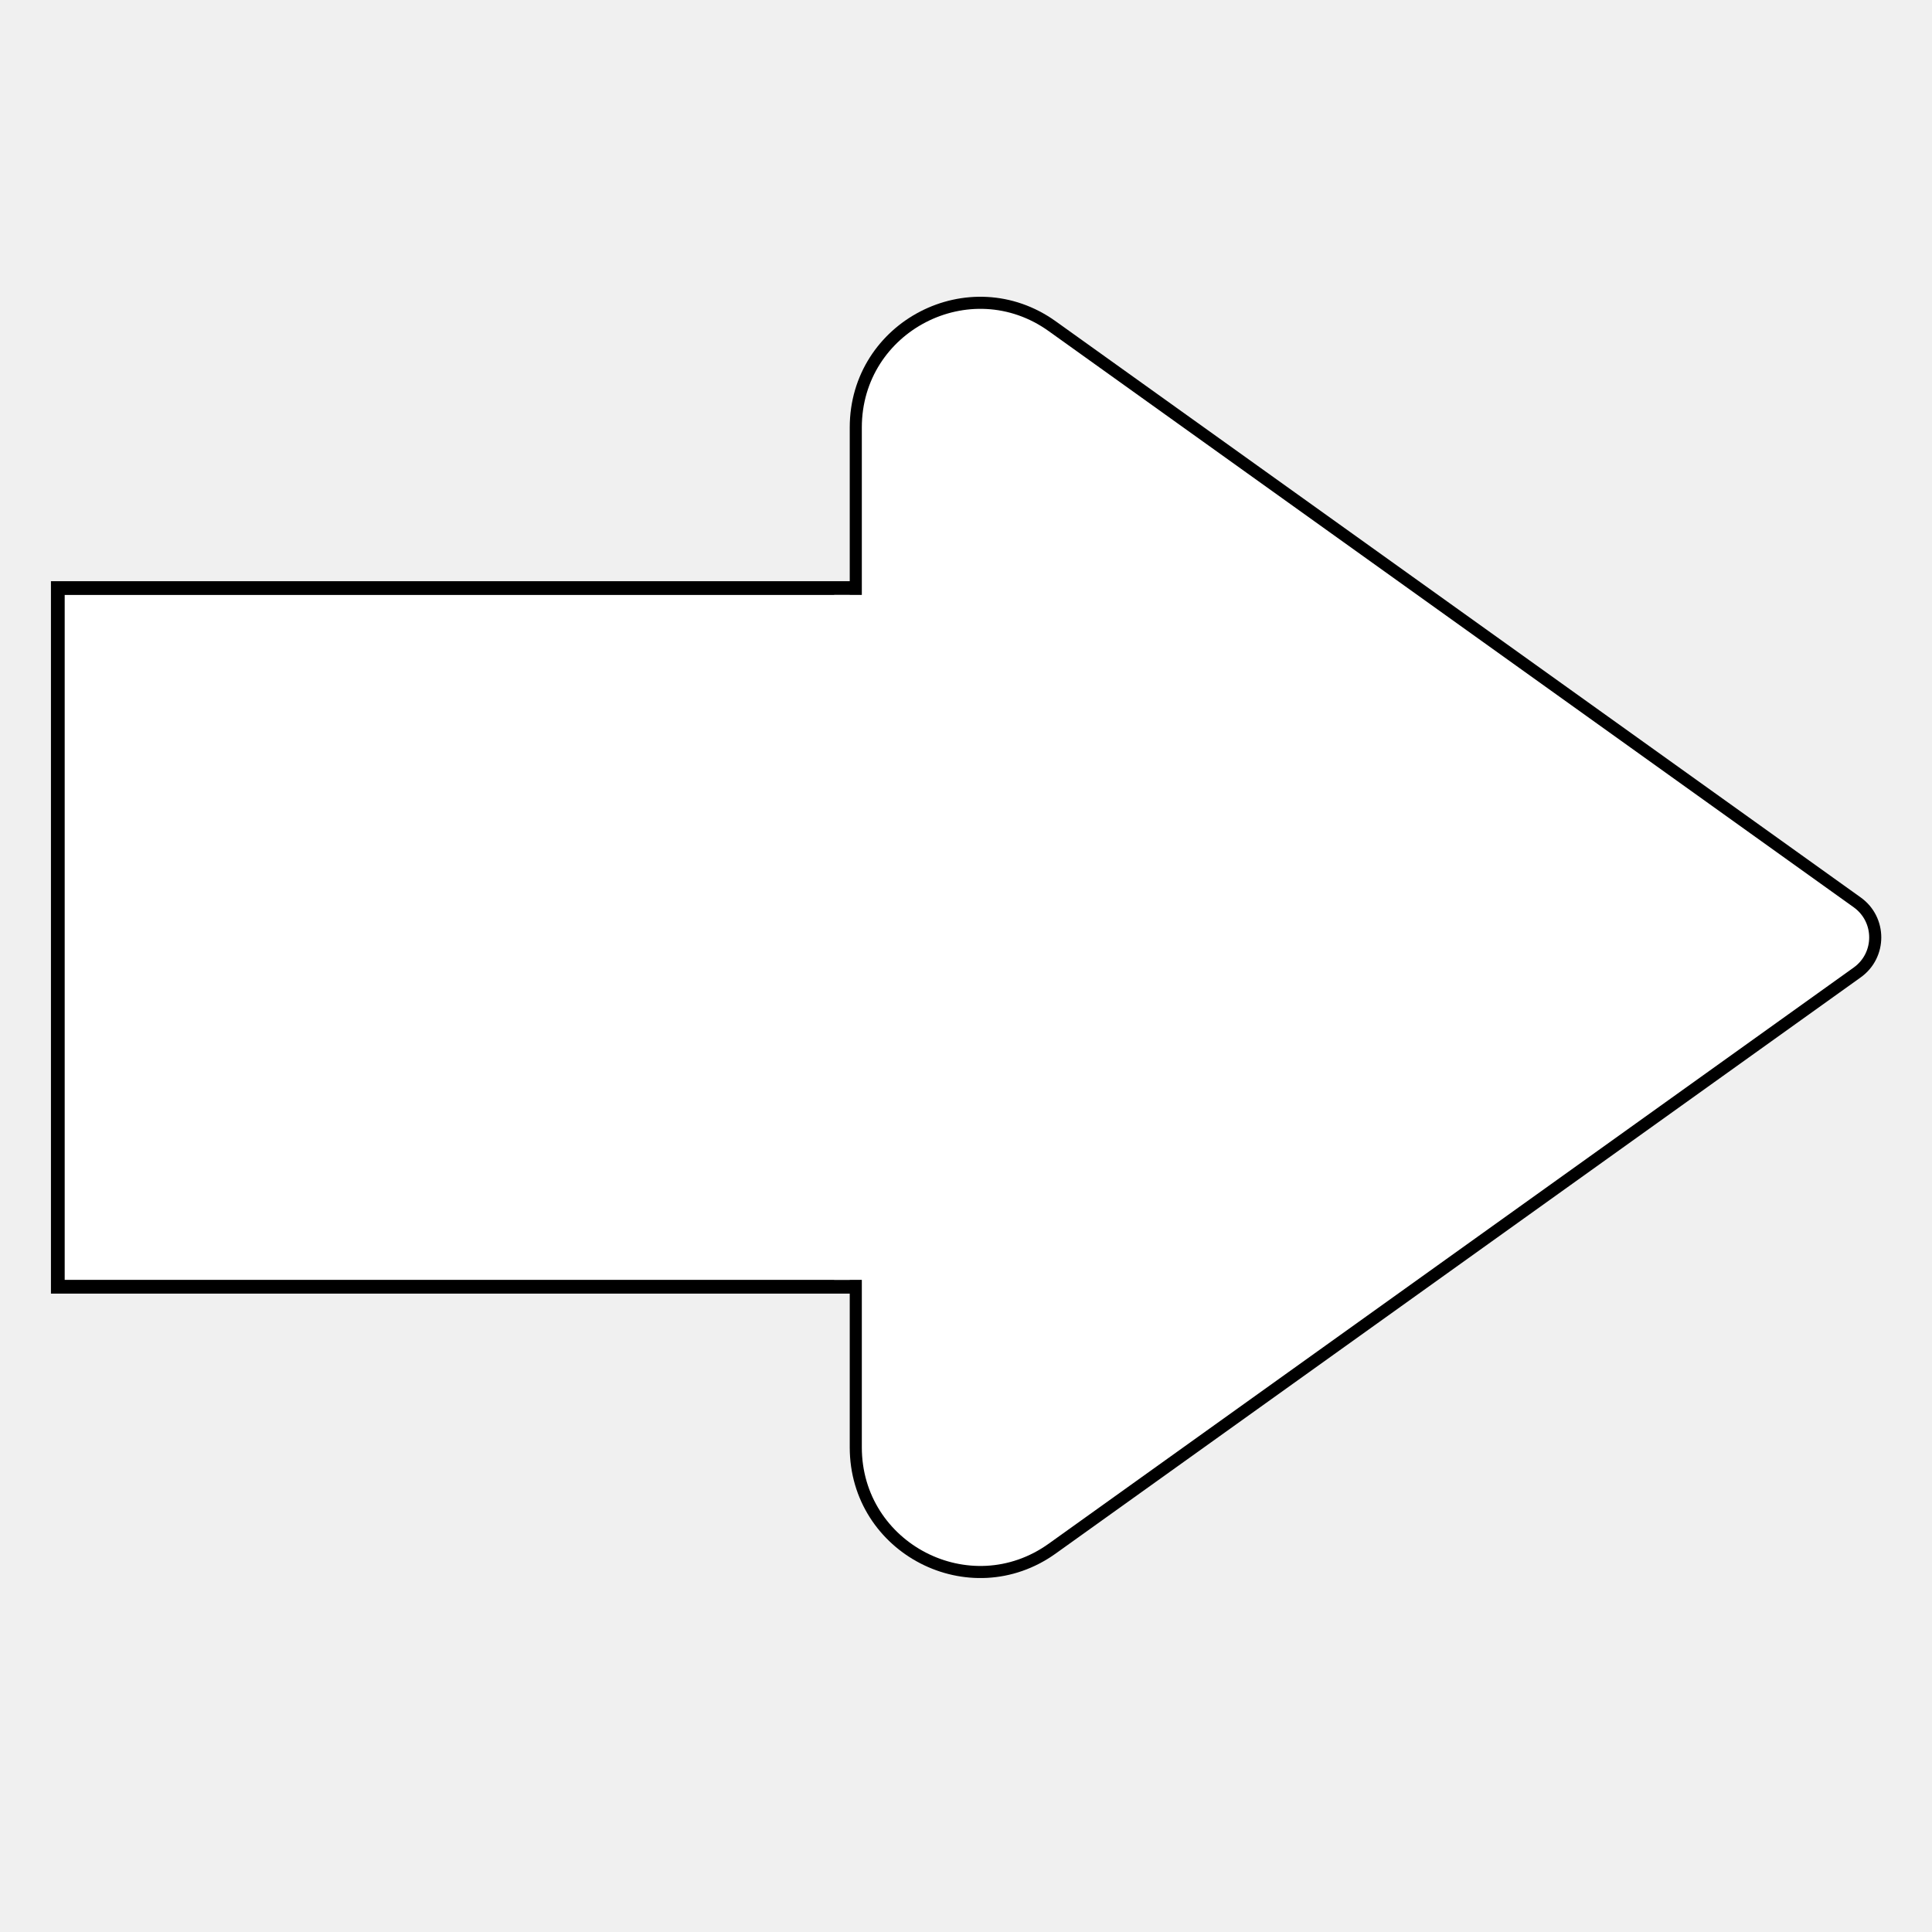
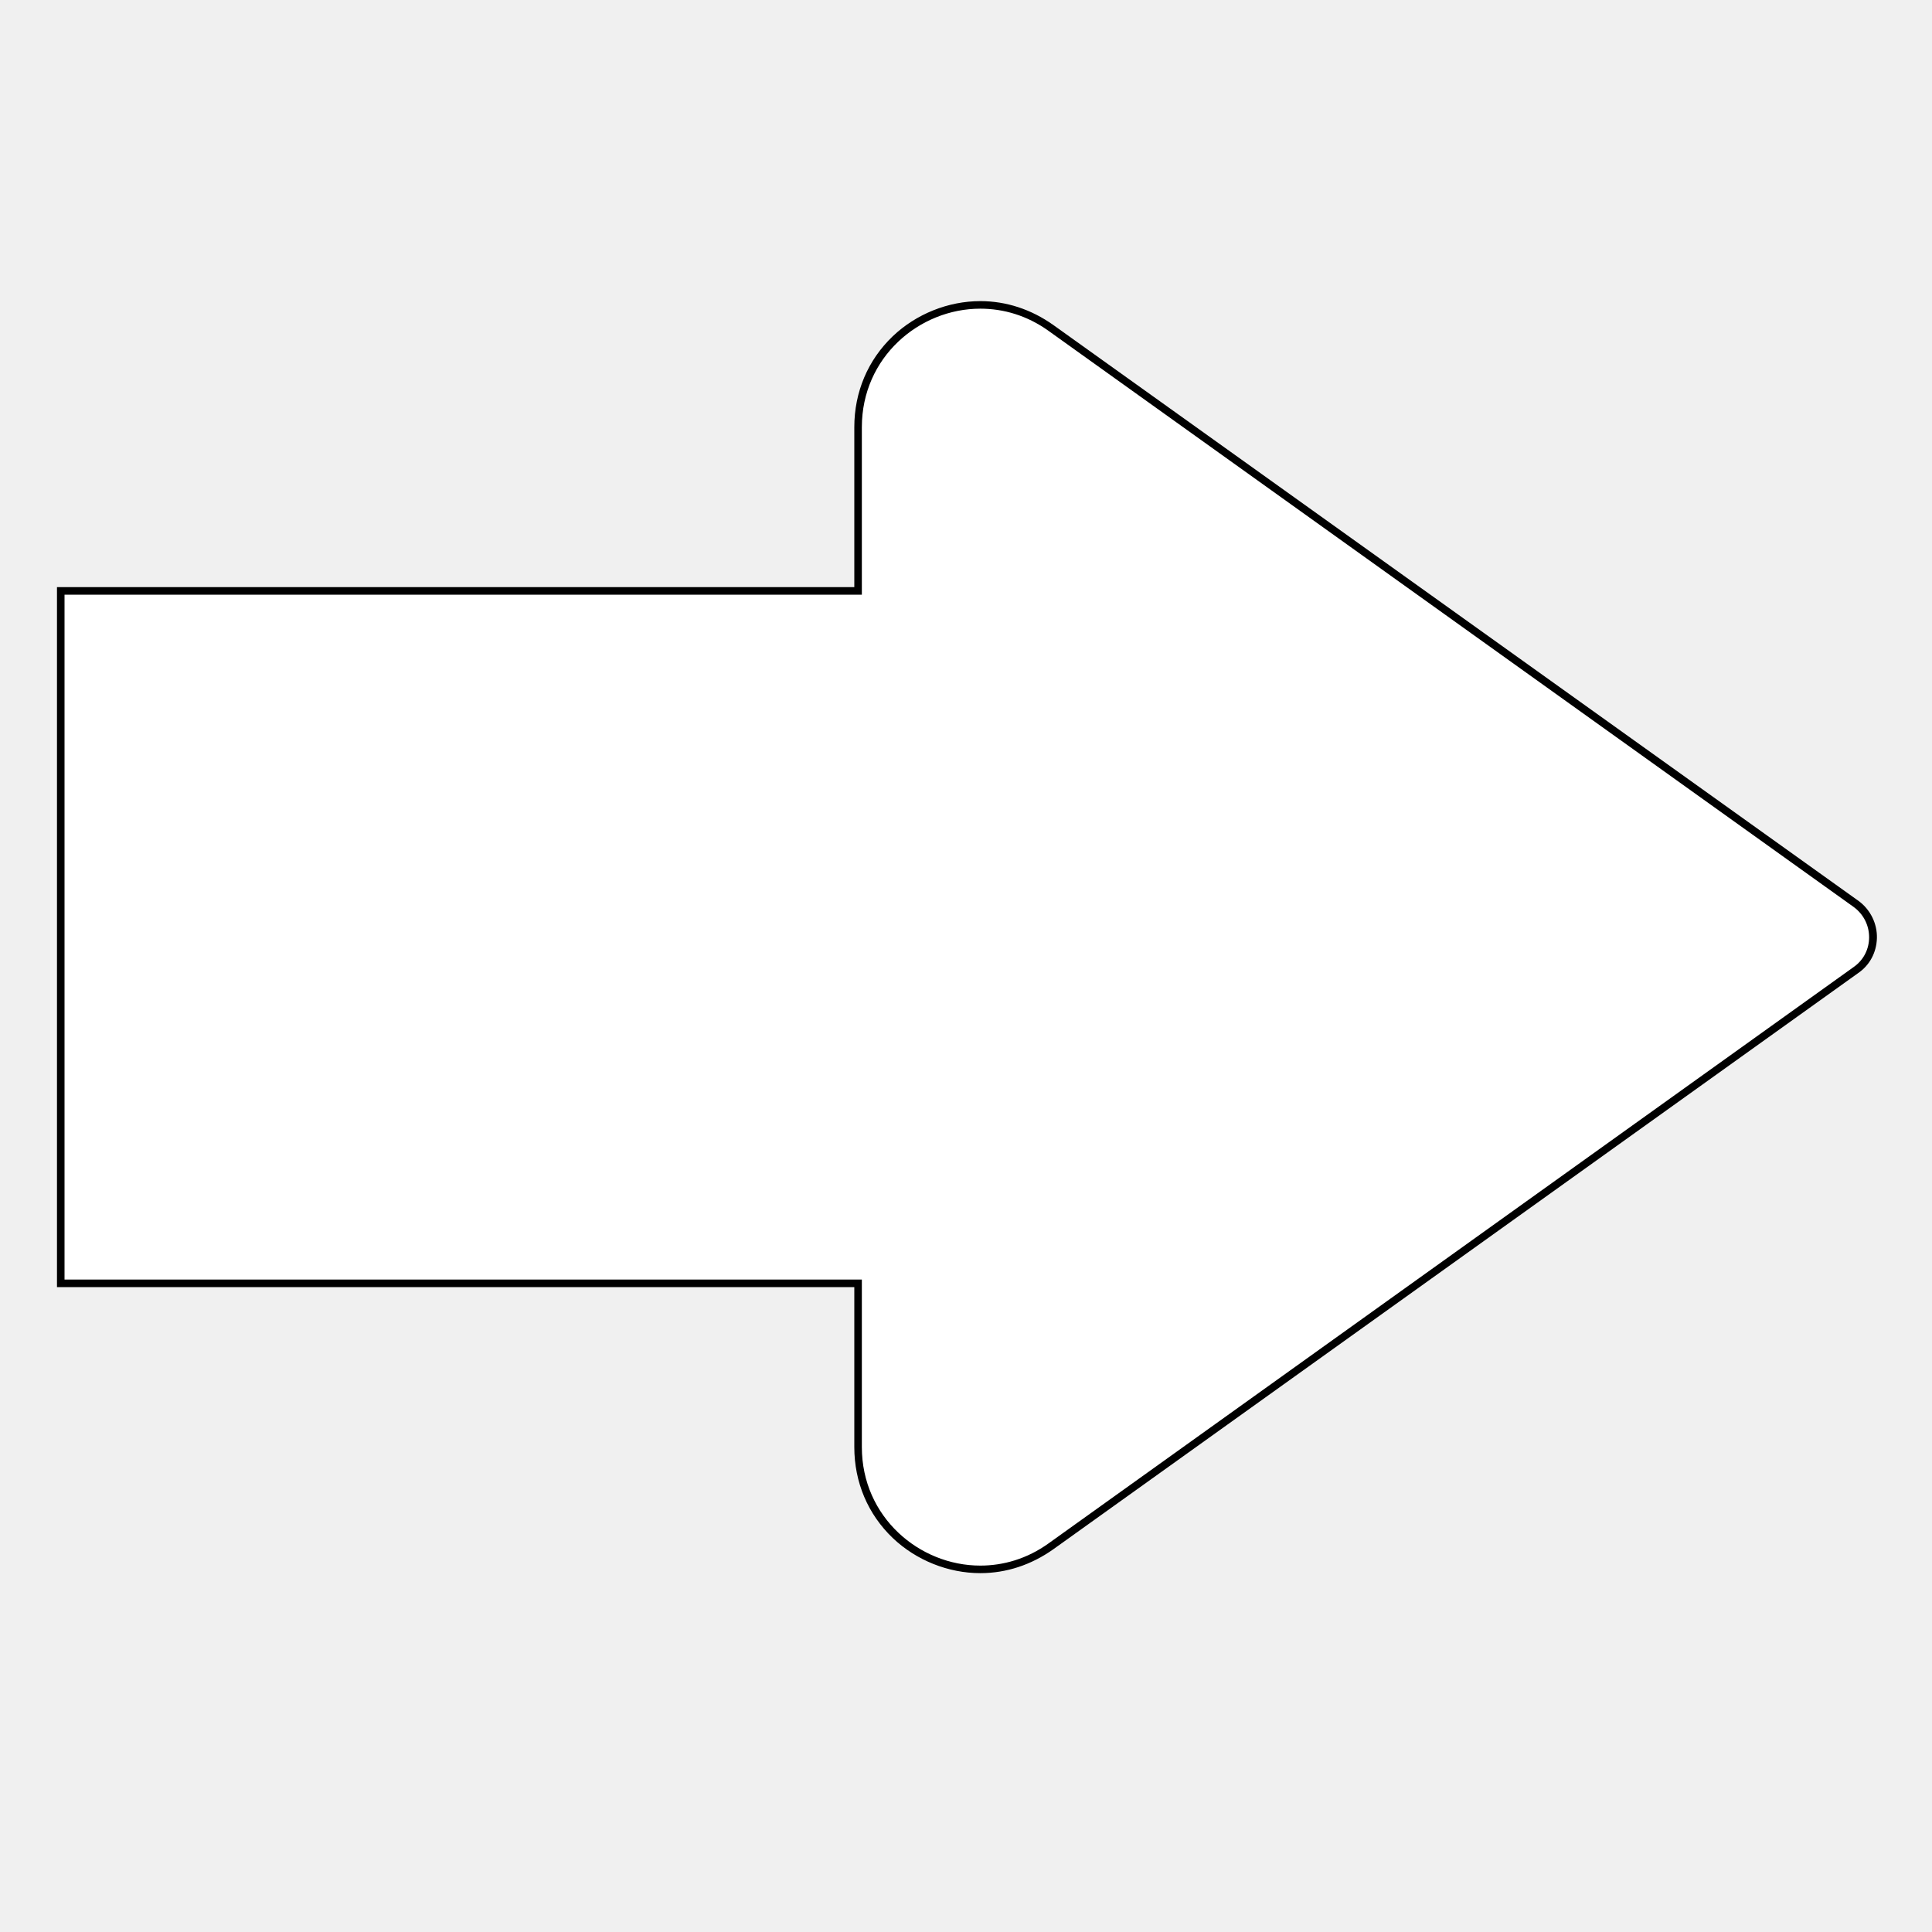
- <svg xmlns="http://www.w3.org/2000/svg" width="512" height="512" viewBox="0 0 512 512" fill="none" version="1.1" id="svg6">
-   <defs id="defs10" />
-   <path d="m 323.505,157.666 c 12.086,0 21.883,40.632 21.883,90.757 0,50.125 -9.797,90.757 -21.883,90.757 z m 0,181.514 H 17.143 V 157.666 H 323.505 Z" fill="#ffffff" id="path2" style="stroke:#000000;stroke-width:7.286;stroke-linecap:round;stroke-dasharray:none;stroke-opacity:1;paint-order:stroke fill markers" />
-   <path d="M 491.258,240.445 277.911,87.747 c -20.727,-14.835 -49.518,0.011 -49.518,25.534 V 383.563 c 0,25.523 28.791,40.369 49.518,25.534 L 491.258,256.401 c 5.464,-3.911 5.464,-12.045 0,-15.956 z" fill="#ffffff" id="path4" style="stroke:#000000;stroke-width:6.406;stroke-dasharray:none;stroke-opacity:1;paint-order:stroke fill markers" />
-   <rect style="fill:#ffffff;fill-opacity:1;stroke:#000000;stroke-width:0;stroke-linecap:round;stroke-dasharray:none;paint-order:stroke fill markers" id="rect2079" width="11.474" height="181.515" x="221.057" y="157.66" />
+ <svg xmlns="http://www.w3.org/2000/svg" version="1.1" id="svg6" x="0px" y="0px" viewBox="0 0 512 512" style="enable-background:new 0 0 512 512;" xml:space="preserve">
+   <style type="text/css">
+ 	.st0{fill:#FFFFFF;}
+ </style>
+   <g>
+     <path class="st0" d="M259.8,415.9c-15.6,0-32.4-12.4-32.4-32.4v-43.4H16.1V156.6h211.3v-43.4c0-20,16.8-32.4,32.4-32.4   c6.6,0,13.1,2.1,18.7,6.1l213.4,152.7c2.9,2.1,4.5,5.5,4.5,9c-0.1,3.5-1.7,6.6-4.6,8.6L278.5,409.8   C272.9,413.8,266.5,415.9,259.8,415.9L259.8,415.9z" />
+     <path d="M259.8,81.8c6.1,0,12.4,1.8,18.1,5.9l213.4,152.7c5.4,4,5.4,12.1-0.1,15.9L277.9,409c-5.7,4.1-12,5.9-18.1,5.9   c-16.2,0-31.4-12.9-31.4-31.4v-44.4H17.1V157.6h211.3v-44.4C228.4,94.7,243.6,81.8,259.8,81.8 M259.8,79.8c-8.5,0-17,3.4-23.2,9.3   c-6.6,6.3-10.2,14.8-10.2,24.1v42.4H17.1h-2v2v181.5v2h2h209.3v42.4c0,9.3,3.6,17.8,10.2,24.1c6.2,5.9,14.7,9.3,23.2,9.3   c6.9,0,13.5-2.2,19.3-6.3l213.3-152.7c3.1-2.1,4.9-5.5,5-9.3c0.1-3.8-1.7-7.5-4.8-9.8L279.1,86.1C273.3,82,266.7,79.8,259.8,79.8   L259.8,79.8z" />
+   </g>
</svg>
